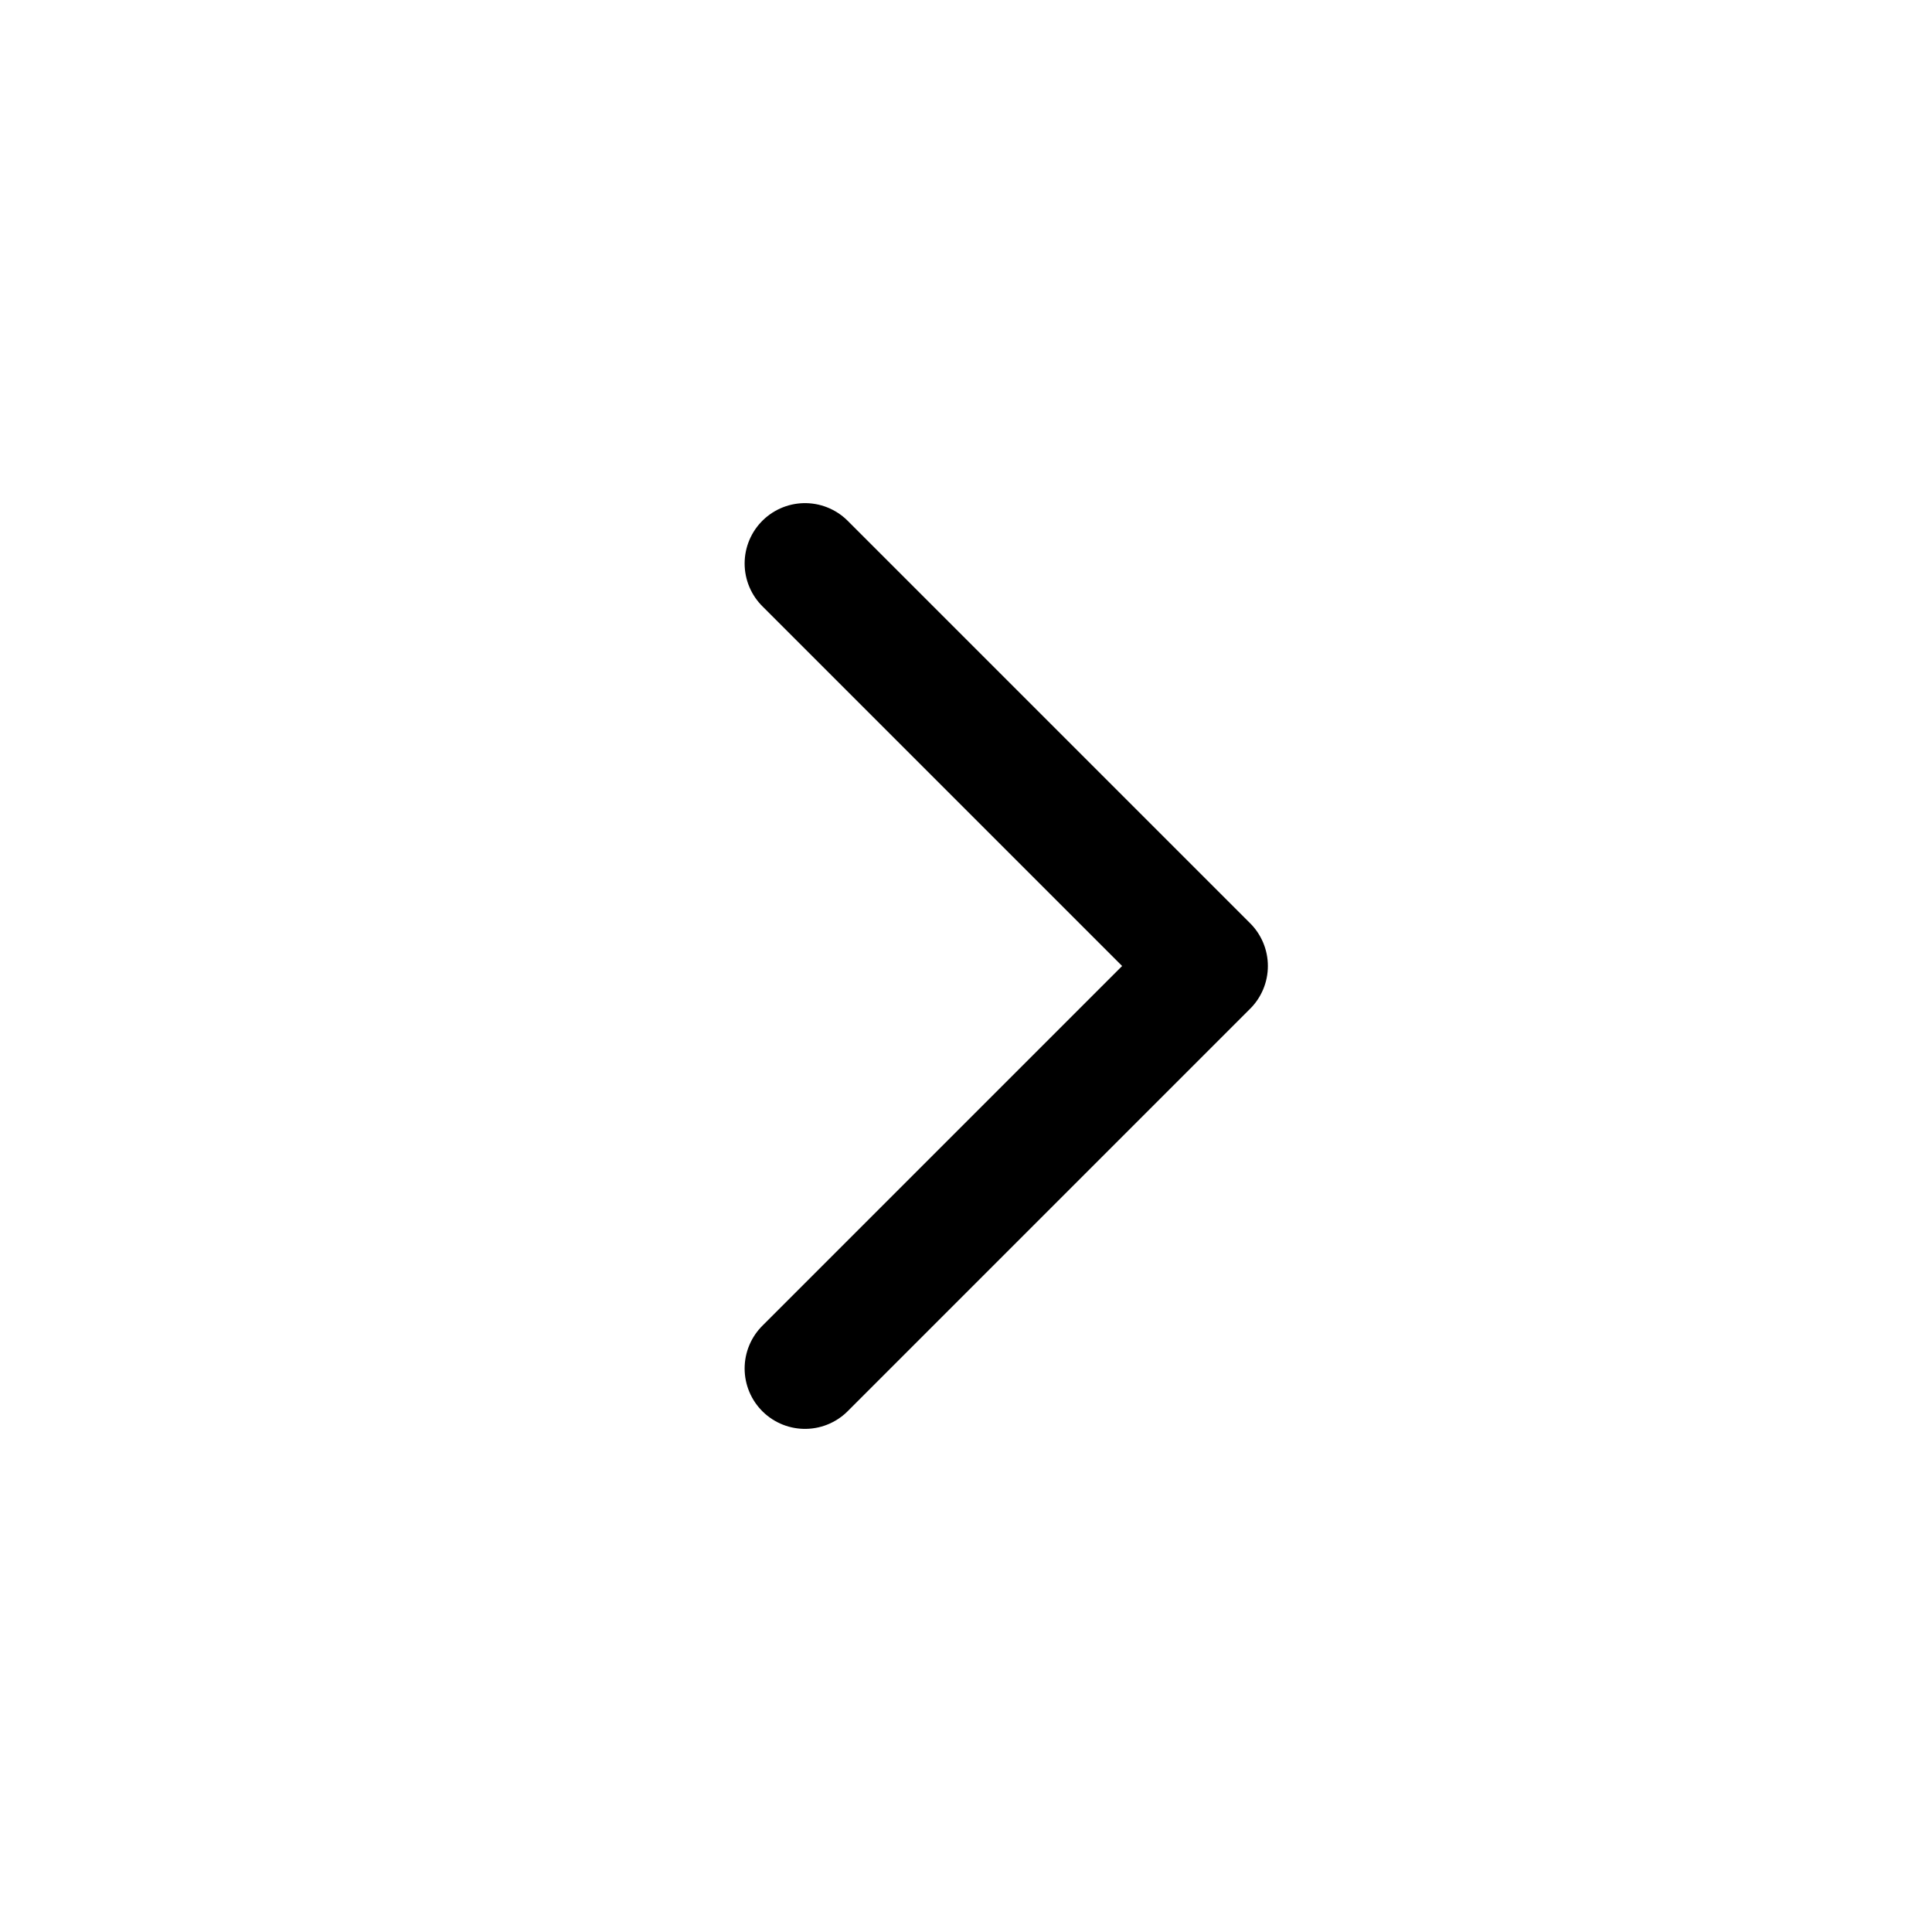
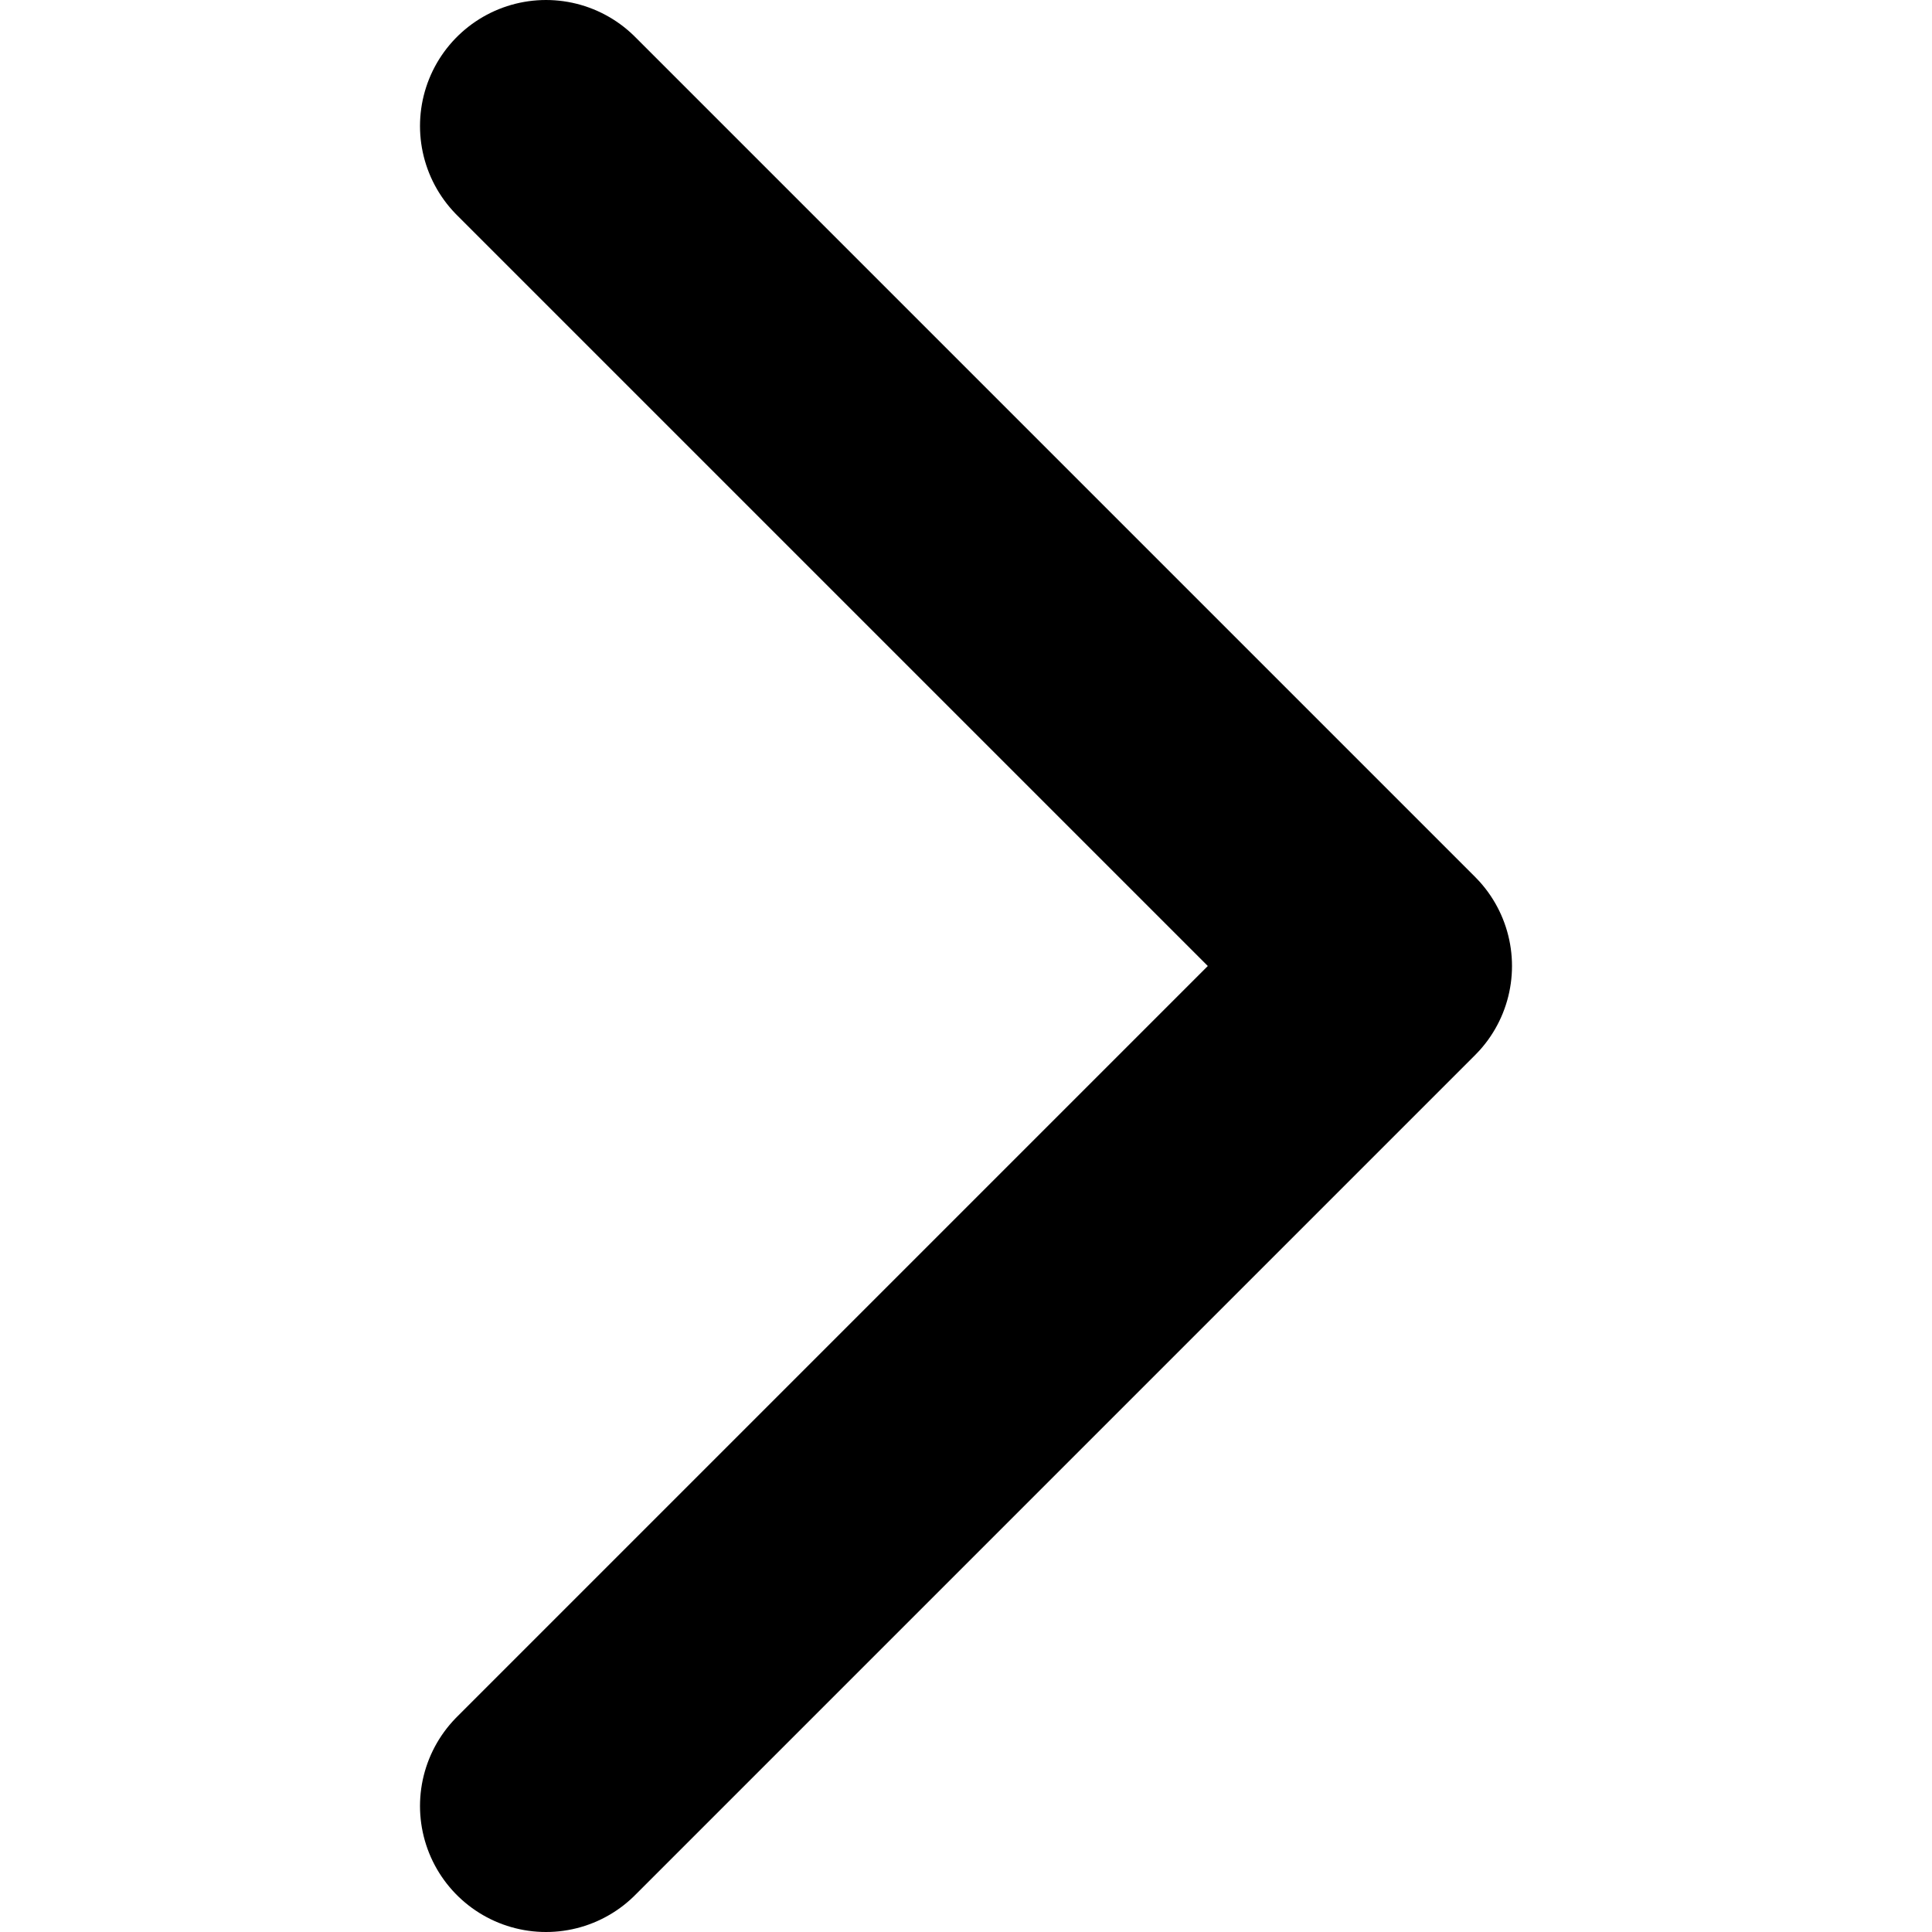
- <svg xmlns="http://www.w3.org/2000/svg" width="800px" height="800px" viewBox="0 0 24 24" fill="none">
+ <svg xmlns="http://www.w3.org/2000/svg" width="800px" height="800px" viewBox="9.25 6.25 6.5 11.5" fill="none">
  <path d="M10 7L15 12L10 17" stroke="#000000" stroke-width="1.5" stroke-linecap="round" stroke-linejoin="round" />
</svg>
